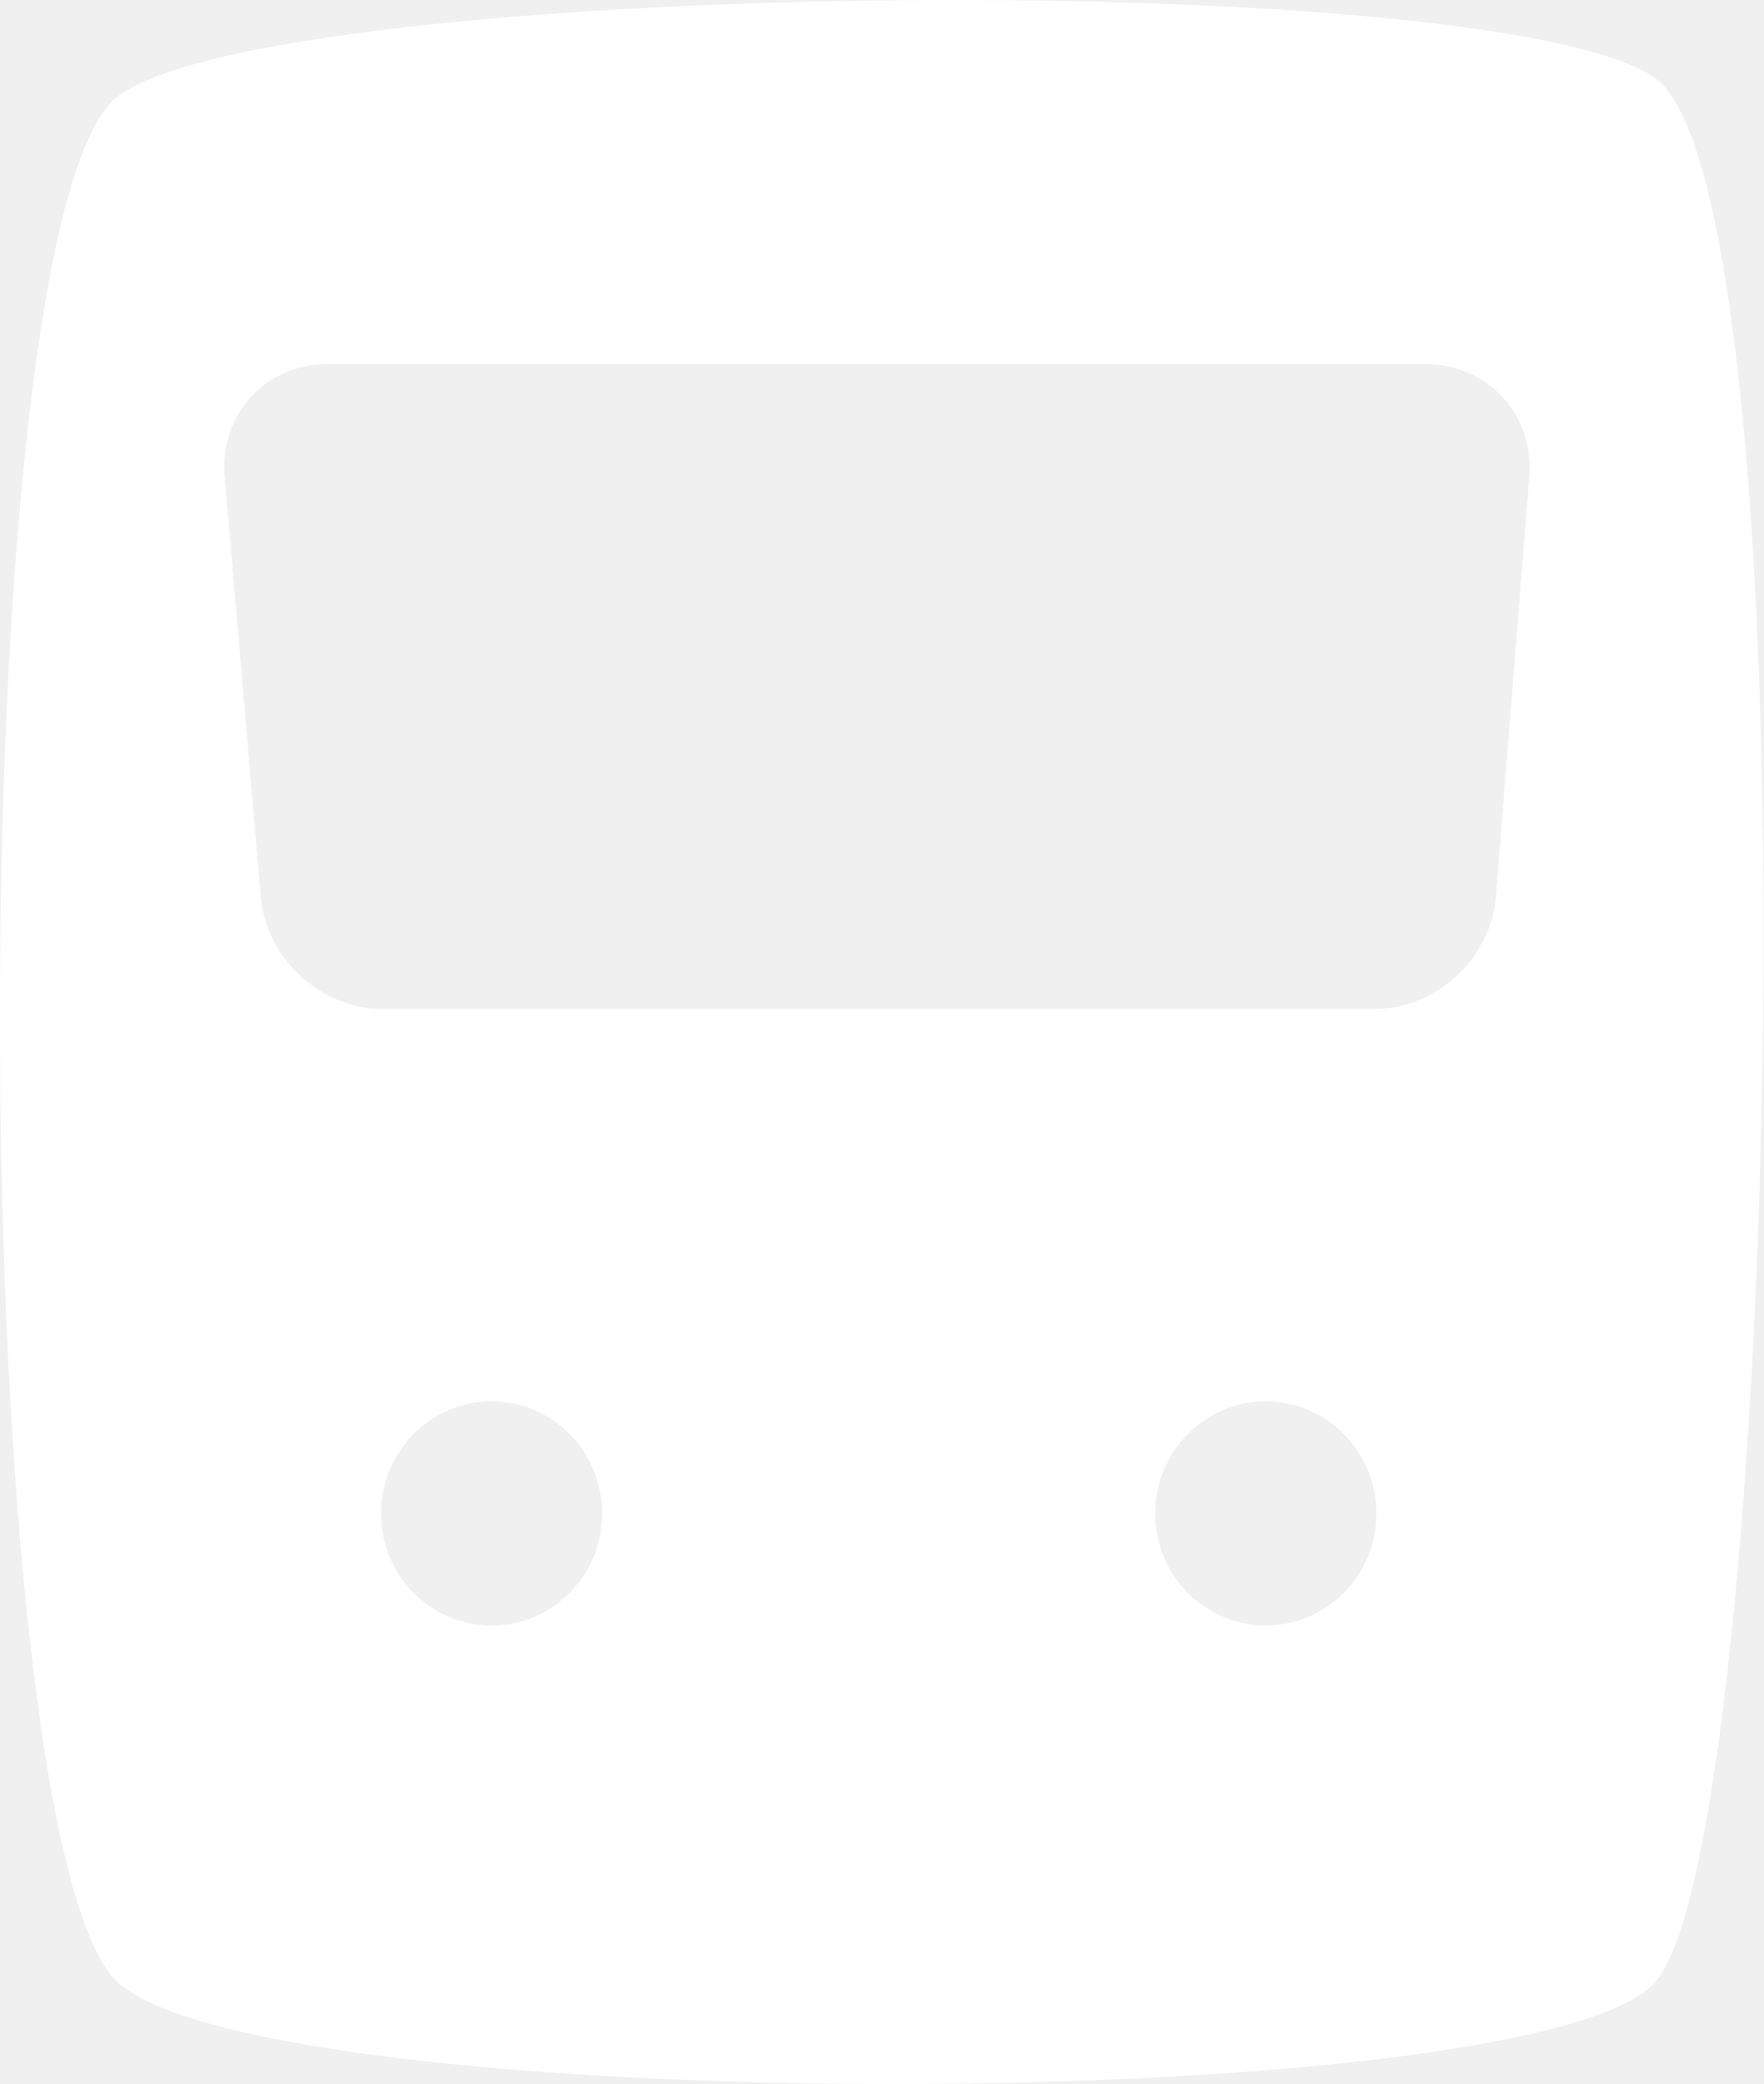
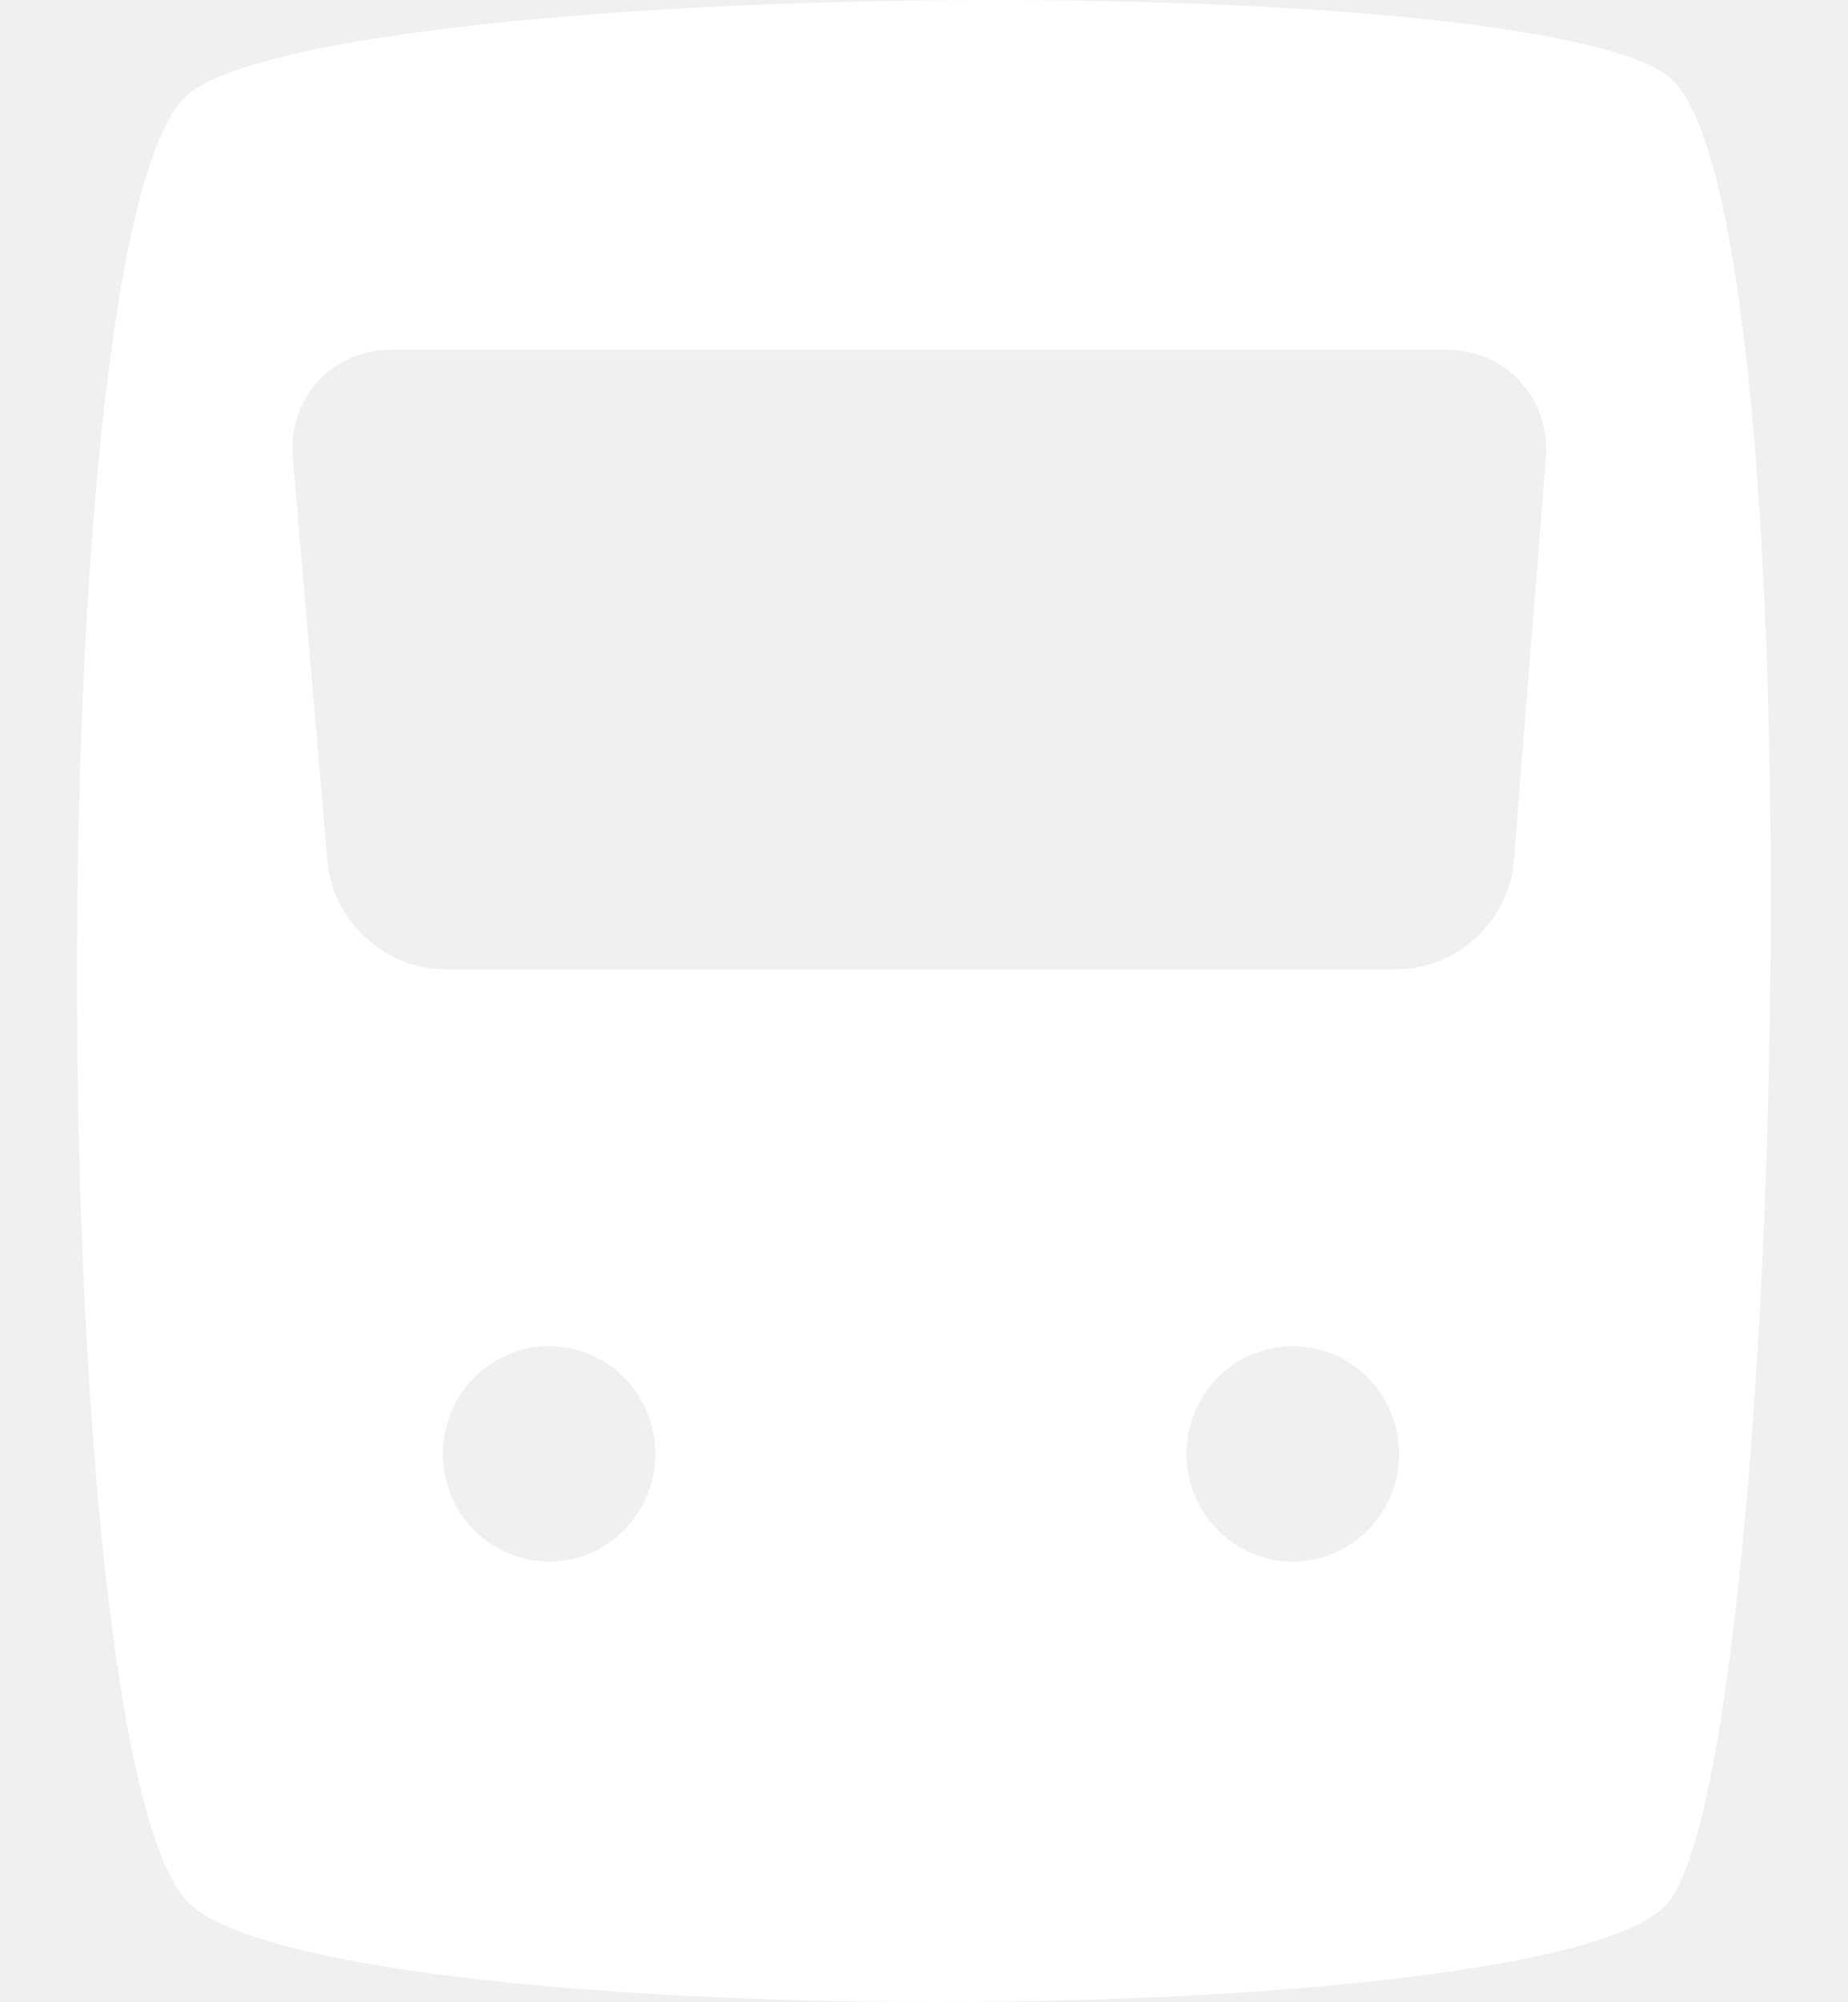
- <svg xmlns="http://www.w3.org/2000/svg" width="22px" height="26px" viewBox="0 0 22 26" version="1.1">
+ <svg xmlns="http://www.w3.org/2000/svg" width="24px" height="26px" viewBox="0 0 22 26" version="1.1">
  <defs />
  <g id="Symbols" stroke="none" stroke-width="1" fill="none" fill-rule="evenodd">
    <g id="Icon/White/Subway" transform="translate(-11, -10)">
      <g id="icon/travel/subway">
        <path d="M21.864,43.473 C33.798,43.473 43.473,33.798 43.473,21.864 C43.473,17.591 42.233,13.607 40.093,10.254 C36.255,4.241 29.525,0.254 21.864,0.254 C9.929,0.254 0.254,9.929 0.254,21.864 C0.254,33.798 9.929,43.473 21.864,43.473 Z" id="Oval-9" />
        <path d="M12.482,11.193 C14.506,9.726 29.584,9.568 31.637,10.966 C33.689,12.365 33.204,33.078 31.637,34.743 C30.069,36.409 14.41,36.429 12.482,34.743 C10.554,33.057 10.458,12.66 12.482,11.193 Z M17.133,30.28 C17.895,30.28 18.512,29.654 18.512,28.882 C18.512,28.109 17.895,27.483 17.133,27.483 C16.371,27.483 15.753,28.109 15.753,28.882 C15.753,29.654 16.371,30.28 17.133,30.28 Z M26.791,30.28 C27.553,30.28 28.171,29.654 28.171,28.882 C28.171,28.109 27.553,27.483 26.791,27.483 C26.029,27.483 25.411,28.109 25.411,28.882 C25.411,29.654 26.029,30.28 26.791,30.28 Z M13.803,15.944 L14.253,21.186 C14.319,21.956 15,22.588 15.774,22.588 L28.15,22.588 C28.918,22.588 29.6,21.96 29.662,21.186 L30.079,15.944 C30.14,15.174 29.561,14.542 28.783,14.542 L15.091,14.542 C14.31,14.542 13.737,15.17 13.803,15.944 Z" id="Combined-Shape" fill="#FFFFFF" />
      </g>
    </g>
  </g>
</svg>
